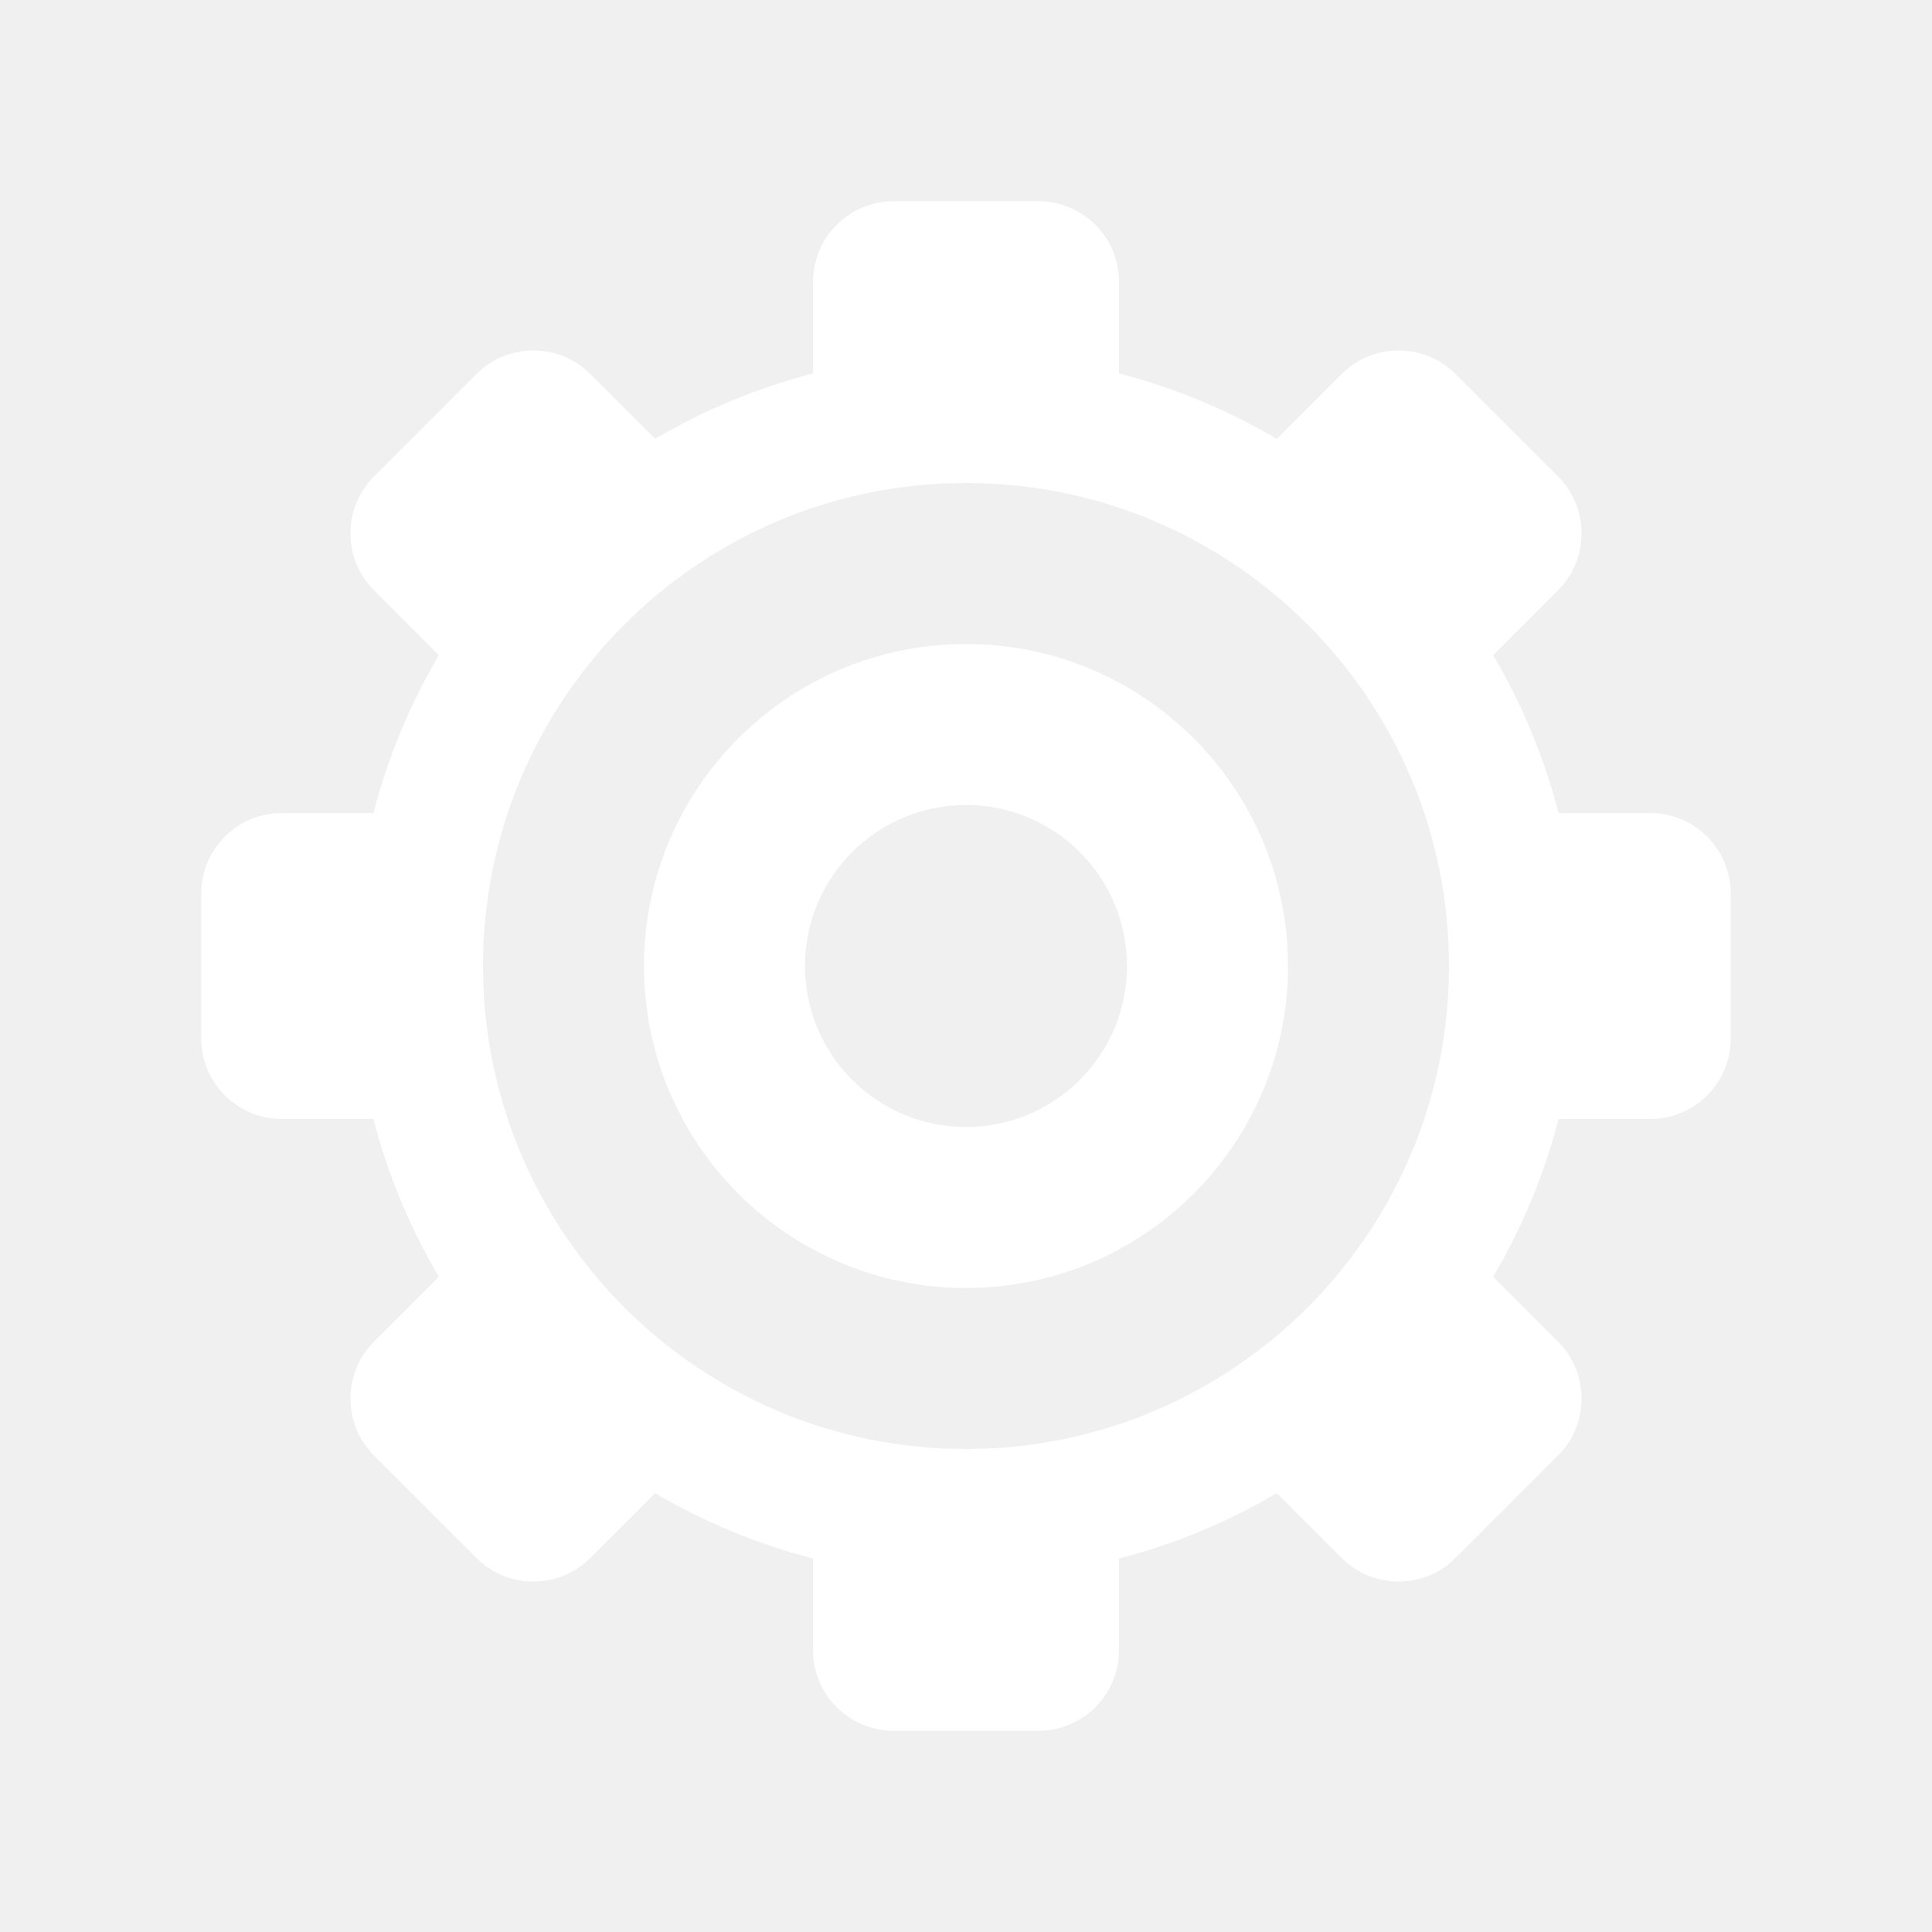
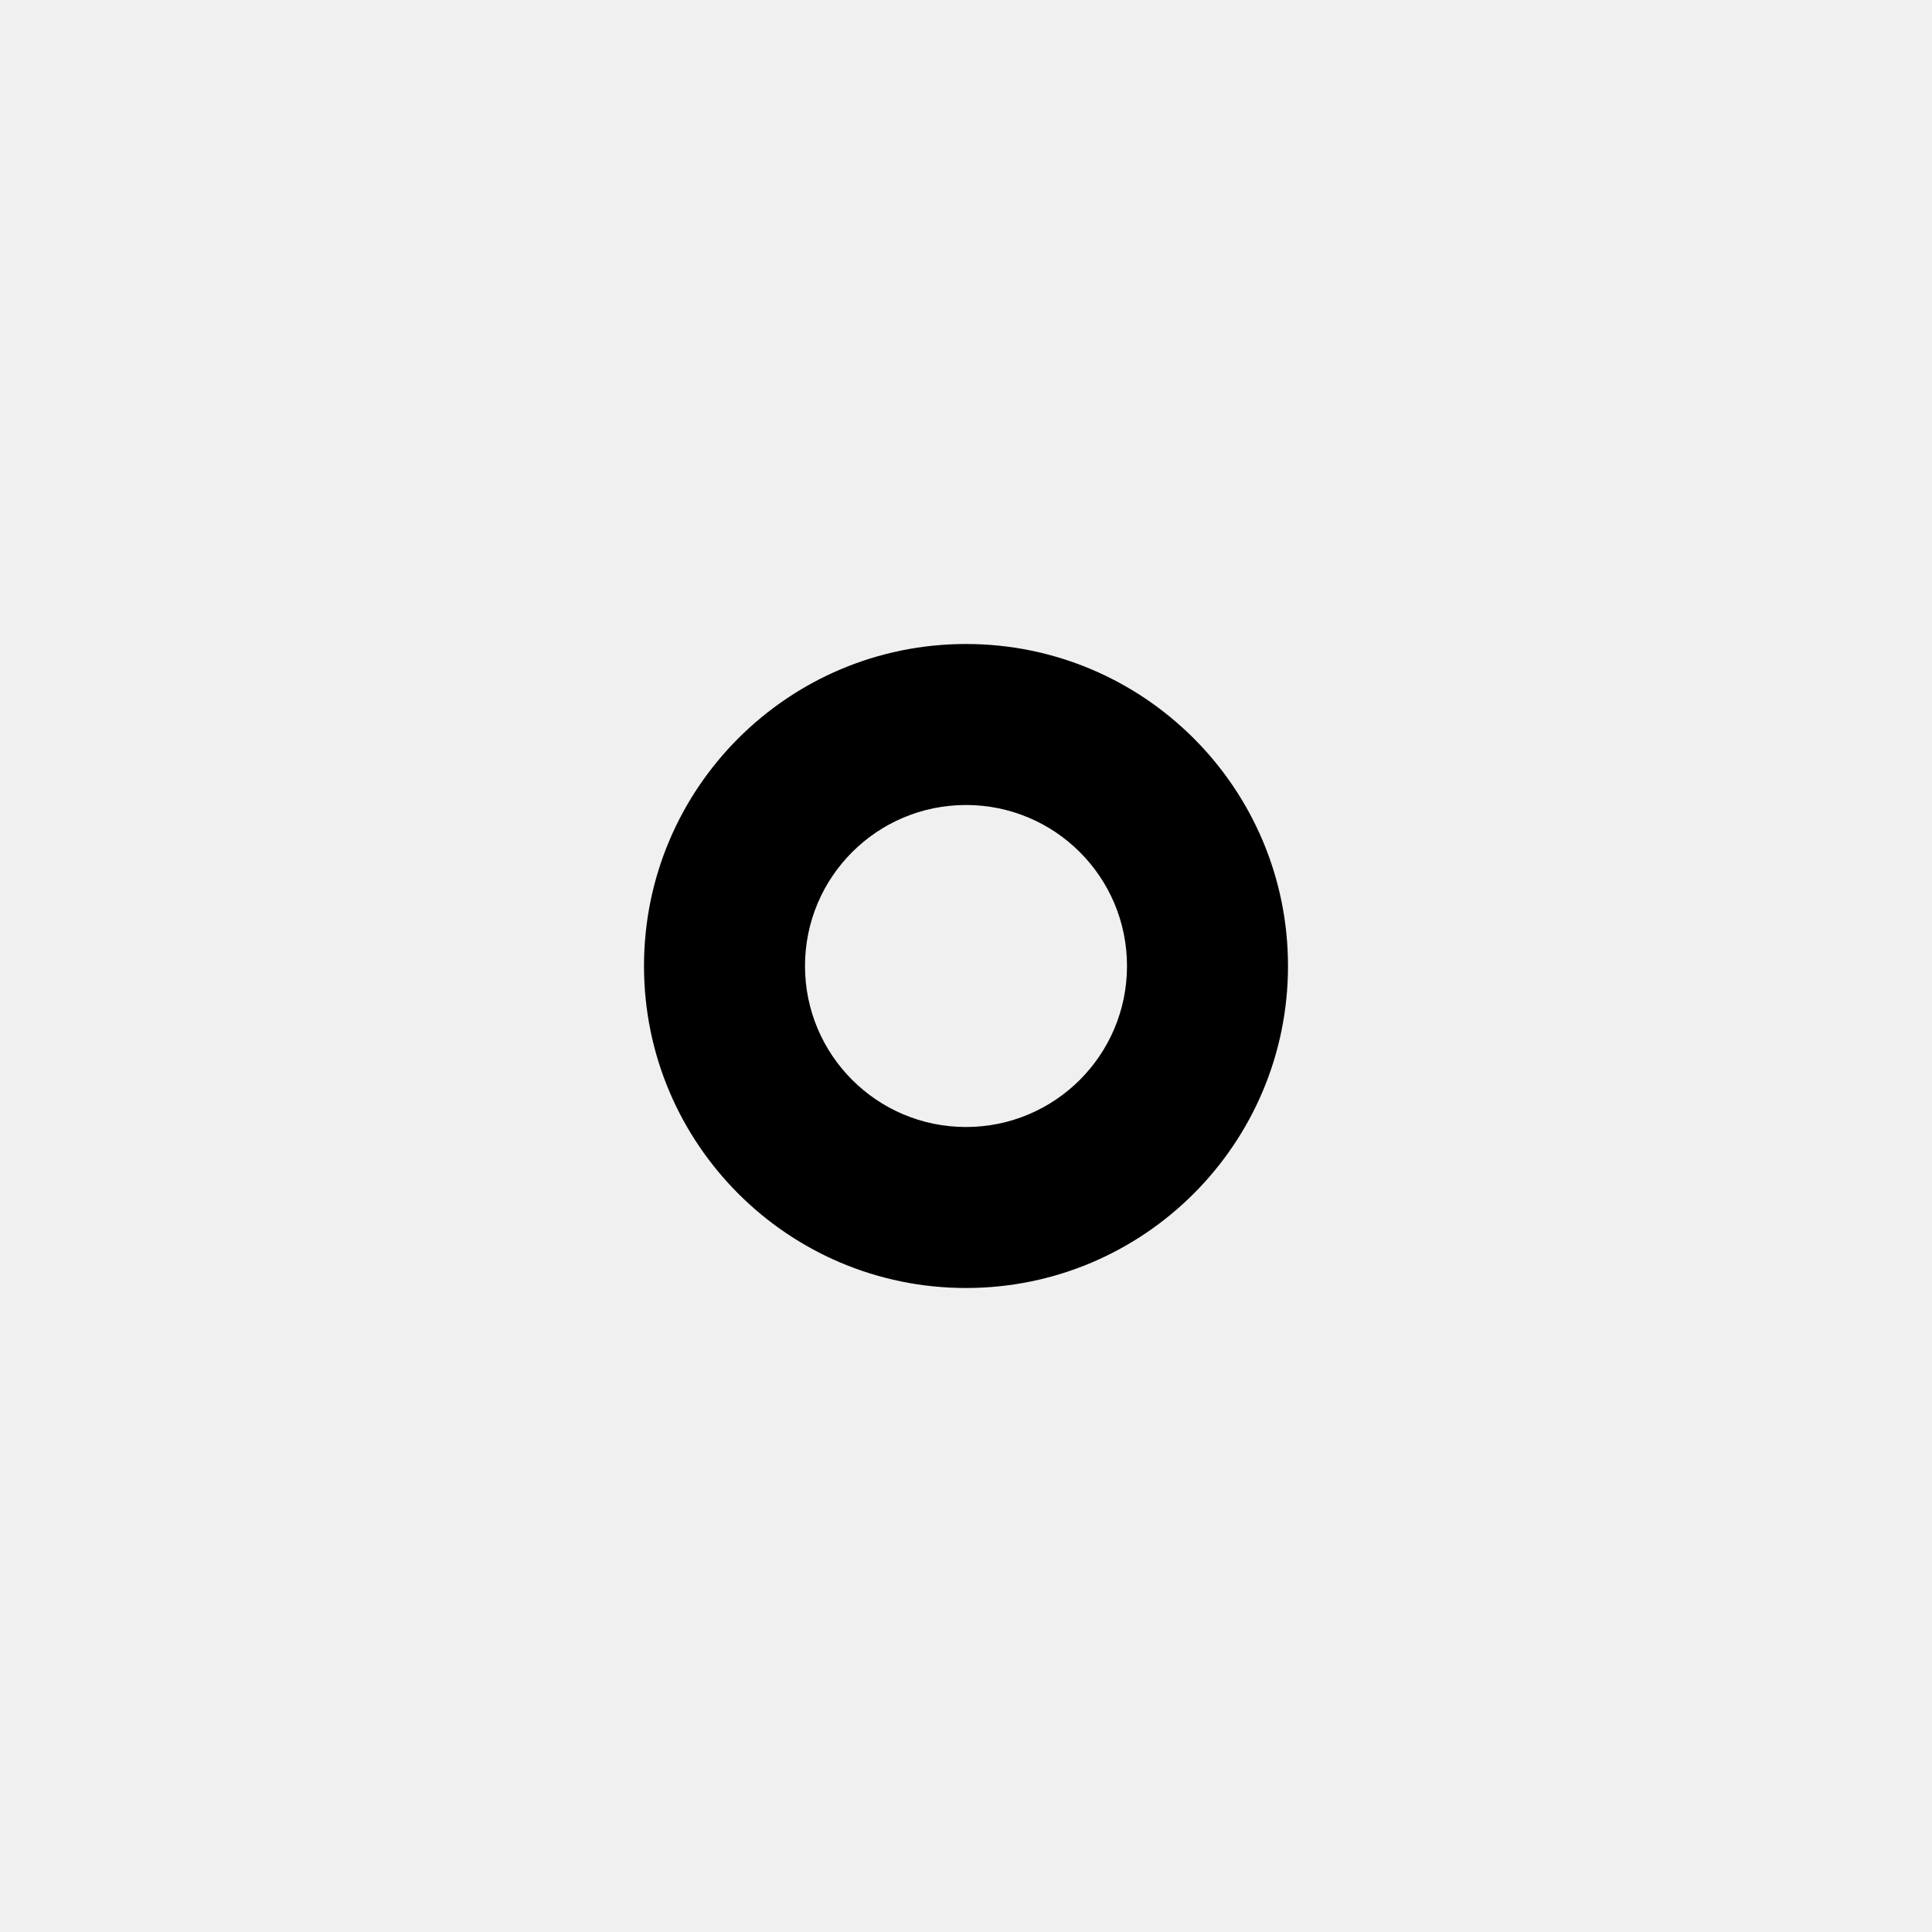
<svg xmlns="http://www.w3.org/2000/svg" width="24" height="24" viewBox="0 0 24 24" fill="none">
-   <path fill-rule="evenodd" clip-rule="evenodd" d="M12 16C14.209 16 16 14.209 16 12C16 9.791 14.209 8 12 8C9.791 8 8 9.791 8 12C8 14.209 9.791 16 12 16ZM12 14C13.105 14 14 13.105 14 12C14 10.895 13.105 10 12 10C10.895 10 10 10.895 10 12C10 13.105 10.895 14 12 14Z" fill="white" />
-   <mask id="path-2-inside-1_112_4656" fill="white">
+   <path fill-rule="evenodd" clip-rule="evenodd" d="M12 16C14.209 16 16 14.209 16 12C16 9.791 14.209 8 12 8C9.791 8 8 9.791 8 12C8 14.209 9.791 16 12 16ZM12 14C13.105 14 14 13.105 14 12C14 10.895 13.105 10 12 10C10.895 10 10 10.895 10 12C10 13.105 10.895 14 12 14Z" fill="currentColor" />
+   <mask id="path-2-inside-1_112_4656" fill="currentColor">
    <path fill-rule="evenodd" clip-rule="evenodd" d="M10.1 3.5C10.1 2.948 10.548 2.5 11.1 2.5H12.9C13.452 2.5 13.9 2.948 13.9 3.5V4.639C14.597 4.819 15.256 5.095 15.861 5.452L16.667 4.646C17.057 4.256 17.691 4.256 18.081 4.646L19.354 5.919C19.744 6.309 19.744 6.943 19.354 7.333L18.548 8.139C18.905 8.744 19.181 9.403 19.361 10.1H20.5C21.052 10.1 21.5 10.548 21.5 11.1V12.9C21.5 13.452 21.052 13.9 20.5 13.9H19.361C19.181 14.597 18.905 15.256 18.548 15.861L19.354 16.667C19.744 17.057 19.744 17.691 19.354 18.081L18.081 19.354C17.691 19.744 17.057 19.744 16.667 19.354L15.861 18.548C15.256 18.905 14.597 19.181 13.9 19.36V20.5C13.9 21.052 13.452 21.5 12.9 21.5H11.1C10.548 21.5 10.1 21.052 10.1 20.5V19.36C9.403 19.181 8.744 18.905 8.139 18.548L7.333 19.354C6.943 19.744 6.309 19.744 5.919 19.354L4.646 18.081C4.256 17.691 4.256 17.058 4.646 16.667L5.452 15.861C5.095 15.256 4.819 14.597 4.639 13.9H3.5C2.948 13.9 2.5 13.452 2.5 12.9L2.5 11.1C2.5 10.548 2.948 10.1 3.5 10.1H4.639C4.819 9.403 5.095 8.744 5.452 8.139L4.646 7.333C4.256 6.943 4.256 6.31 4.646 5.919L5.919 4.646C6.309 4.256 6.943 4.256 7.333 4.646L8.139 5.452C8.744 5.095 9.403 4.819 10.1 4.639V3.5ZM12 18C15.314 18 18 15.314 18 12C18 8.686 15.314 6 12 6C8.686 6 6 8.686 6 12C6 15.314 8.686 18 12 18Z" />
  </mask>
-   <path d="M13.9 4.639H11.9V6.19L13.402 6.576L13.9 4.639ZM15.861 5.452L14.843 7.174L16.178 7.963L17.275 6.866L15.861 5.452ZM16.667 4.646L18.081 6.06L18.081 6.06L16.667 4.646ZM18.081 4.646L16.667 6.06L16.667 6.06L18.081 4.646ZM19.354 5.919L20.768 4.505V4.505L19.354 5.919ZM19.354 7.333L20.768 8.747L19.354 7.333ZM18.548 8.139L17.134 6.725L16.037 7.822L16.826 9.157L18.548 8.139ZM19.361 10.1L17.424 10.598L17.81 12.1H19.361V10.1ZM19.361 13.9V11.9H17.81L17.424 13.401L19.361 13.9ZM18.548 15.861L16.826 14.843L16.037 16.178L17.134 17.275L18.548 15.861ZM19.354 16.667L20.768 15.253L20.768 15.253L19.354 16.667ZM19.354 18.081L17.94 16.667L17.94 16.667L19.354 18.081ZM16.667 19.354L15.253 20.768L15.253 20.768L16.667 19.354ZM15.861 18.548L17.275 17.133L16.178 16.037L14.843 16.826L15.861 18.548ZM13.9 19.36L13.402 17.424L11.9 17.81V19.36H13.9ZM10.1 19.36H12.1V17.81L10.598 17.424L10.1 19.36ZM8.139 18.548L9.157 16.826L7.822 16.037L6.725 17.134L8.139 18.548ZM7.333 19.354L8.747 20.768L7.333 19.354ZM5.919 19.354L7.333 17.94L7.333 17.94L5.919 19.354ZM4.646 18.081L6.06 16.667H6.06L4.646 18.081ZM4.646 16.667L3.232 15.253L3.232 15.253L4.646 16.667ZM5.452 15.861L6.867 17.275L7.963 16.178L7.174 14.843L5.452 15.861ZM4.639 13.9L6.576 13.401L6.19 11.9H4.639V13.9ZM2.5 12.9H0.5H2.5ZM2.5 11.1H4.5H2.5ZM4.639 10.1V12.1H6.19L6.576 10.598L4.639 10.1ZM5.452 8.139L7.174 9.157L7.963 7.822L6.866 6.725L5.452 8.139ZM4.646 7.333L3.232 8.747L3.232 8.747L4.646 7.333ZM4.646 5.919L3.232 4.505H3.232L4.646 5.919ZM5.919 4.646L4.505 3.232L4.505 3.232L5.919 4.646ZM7.333 4.646L8.747 3.232L8.747 3.232L7.333 4.646ZM8.139 5.452L6.725 6.866L7.821 7.963L9.157 7.174L8.139 5.452ZM10.1 4.639L10.598 6.576L12.1 6.19V4.639H10.1ZM11.1 0.5C9.443 0.5 8.1 1.843 8.1 3.5H12.1C12.1 4.052 11.652 4.5 11.1 4.5V0.5ZM12.9 0.5H11.1V4.5H12.9V0.5ZM15.9 3.5C15.9 1.843 14.557 0.5 12.9 0.5V4.5C12.348 4.5 11.9 4.052 11.9 3.5H15.9ZM15.9 4.639V3.5H11.9V4.639H15.9ZM16.878 3.73C16.114 3.279 15.281 2.93 14.399 2.702L13.402 6.576C13.914 6.708 14.398 6.911 14.843 7.174L16.878 3.73ZM15.253 3.232L14.447 4.038L17.275 6.866L18.081 6.06L15.253 3.232ZM19.495 3.232C18.324 2.06 16.424 2.06 15.253 3.232L18.081 6.06C17.691 6.451 17.057 6.451 16.667 6.06L19.495 3.232ZM20.768 4.505L19.495 3.232L16.667 6.06L17.94 7.333L20.768 4.505ZM20.768 8.747C21.94 7.576 21.94 5.676 20.768 4.505L17.94 7.333C17.549 6.943 17.549 6.309 17.94 5.919L20.768 8.747ZM19.962 9.553L20.768 8.747L17.94 5.919L17.134 6.725L19.962 9.553ZM21.297 9.601C21.07 8.719 20.721 7.886 20.27 7.122L16.826 9.157C17.089 9.602 17.292 10.086 17.424 10.598L21.297 9.601ZM20.5 8.1H19.361V12.1H20.5V8.1ZM23.5 11.1C23.5 9.443 22.157 8.1 20.5 8.1V12.1C19.948 12.1 19.5 11.652 19.5 11.1H23.5ZM23.5 12.9V11.1H19.5V12.9H23.5ZM20.5 15.9C22.157 15.9 23.5 14.557 23.5 12.9H19.5C19.5 12.348 19.948 11.9 20.5 11.9V15.9ZM19.361 15.9H20.5V11.9H19.361V15.9ZM20.27 16.878C20.721 16.114 21.07 15.281 21.297 14.399L17.424 13.401C17.292 13.914 17.089 14.398 16.826 14.843L20.27 16.878ZM17.134 17.275L17.94 18.081L20.768 15.253L19.962 14.446L17.134 17.275ZM17.94 18.081C17.549 17.691 17.549 17.057 17.94 16.667L20.768 19.495C21.94 18.324 21.94 16.424 20.768 15.253L17.94 18.081ZM17.94 16.667L16.667 17.94L19.495 20.768L20.768 19.495L17.94 16.667ZM16.667 17.94C17.057 17.549 17.691 17.549 18.081 17.94L15.253 20.768C16.424 21.94 18.324 21.94 19.495 20.768L16.667 17.94ZM18.081 17.94L17.275 17.133L14.447 19.962L15.253 20.768L18.081 17.94ZM14.399 21.297C15.281 21.07 16.114 20.721 16.878 20.27L14.843 16.826C14.398 17.089 13.914 17.292 13.402 17.424L14.399 21.297ZM15.9 20.5V19.36H11.9V20.5H15.9ZM12.9 23.5C14.557 23.5 15.9 22.157 15.9 20.5H11.9C11.9 19.948 12.348 19.5 12.9 19.5V23.5ZM11.1 23.5H12.9V19.5H11.1V23.5ZM8.1 20.5C8.1 22.157 9.443 23.5 11.1 23.5V19.5C11.652 19.5 12.1 19.948 12.1 20.5H8.1ZM8.1 19.36V20.5H12.1V19.36H8.1ZM7.122 20.27C7.886 20.721 8.719 21.07 9.601 21.297L10.598 17.424C10.086 17.292 9.602 17.089 9.157 16.826L7.122 20.27ZM8.747 20.768L9.554 19.962L6.725 17.134L5.919 17.94L8.747 20.768ZM4.505 20.768C5.676 21.94 7.576 21.94 8.747 20.768L5.919 17.94C6.309 17.549 6.943 17.549 7.333 17.94L4.505 20.768ZM3.232 19.495L4.505 20.768L7.333 17.94L6.06 16.667L3.232 19.495ZM3.232 15.253C2.06 16.424 2.06 18.324 3.232 19.495L6.06 16.667C6.451 17.058 6.451 17.691 6.06 18.081L3.232 15.253ZM4.038 14.447L3.232 15.253L6.06 18.081L6.867 17.275L4.038 14.447ZM2.703 14.399C2.93 15.281 3.279 16.114 3.73 16.878L7.174 14.843C6.911 14.398 6.708 13.914 6.576 13.401L2.703 14.399ZM3.5 15.9H4.639V11.9H3.5V15.9ZM0.5 12.9C0.5 14.557 1.843 15.9 3.5 15.9V11.9C4.052 11.9 4.5 12.348 4.5 12.9H0.5ZM0.5 11.1L0.5 12.9H4.5V11.1H0.5ZM3.5 8.1C1.843 8.1 0.5 9.443 0.5 11.1H4.5C4.5 11.652 4.052 12.1 3.5 12.1V8.1ZM4.639 8.1H3.5V12.1H4.639V8.1ZM3.73 7.122C3.279 7.886 2.93 8.719 2.703 9.601L6.576 10.598C6.708 10.086 6.911 9.602 7.174 9.157L3.73 7.122ZM3.232 8.747L4.038 9.554L6.866 6.725L6.06 5.919L3.232 8.747ZM3.232 4.505C2.06 5.676 2.06 7.576 3.232 8.747L6.06 5.919C6.451 6.31 6.451 6.943 6.06 7.333L3.232 4.505ZM4.505 3.232L3.232 4.505L6.06 7.333L7.333 6.06L4.505 3.232ZM8.747 3.232C7.576 2.06 5.676 2.06 4.505 3.232L7.333 6.06C6.943 6.451 6.309 6.451 5.919 6.06L8.747 3.232ZM9.553 4.038L8.747 3.232L5.919 6.06L6.725 6.866L9.553 4.038ZM9.601 2.702C8.719 2.93 7.886 3.279 7.122 3.73L9.157 7.174C9.602 6.911 10.086 6.708 10.598 6.576L9.601 2.702ZM8.1 3.5V4.639H12.1V3.5H8.1ZM16 12C16 14.209 14.209 16 12 16V20C16.418 20 20 16.418 20 12H16ZM12 8C14.209 8 16 9.791 16 12H20C20 7.582 16.418 4 12 4V8ZM8 12C8 9.791 9.791 8 12 8V4C7.582 4 4 7.582 4 12H8ZM12 16C9.791 16 8 14.209 8 12H4C4 16.418 7.582 20 12 20V16Z" fill="white" mask="url(#path-2-inside-1_112_4656)" />
+   <path d="M13.9 4.639H11.9V6.19L13.402 6.576L13.9 4.639ZM15.861 5.452L14.843 7.174L16.178 7.963L17.275 6.866L15.861 5.452ZM16.667 4.646L18.081 6.06L18.081 6.06L16.667 4.646ZM18.081 4.646L16.667 6.06L16.667 6.06L18.081 4.646ZM19.354 5.919L20.768 4.505V4.505L19.354 5.919ZM19.354 7.333L20.768 8.747L19.354 7.333ZM18.548 8.139L17.134 6.725L16.037 7.822L16.826 9.157L18.548 8.139ZM19.361 10.1L17.424 10.598L17.81 12.1H19.361V10.1ZM19.361 13.9V11.9H17.81L17.424 13.401L19.361 13.9ZM18.548 15.861L16.826 14.843L16.037 16.178L17.134 17.275L18.548 15.861ZM19.354 16.667L20.768 15.253L20.768 15.253L19.354 16.667ZM19.354 18.081L17.94 16.667L17.94 16.667L19.354 18.081ZM16.667 19.354L15.253 20.768L15.253 20.768L16.667 19.354ZM15.861 18.548L17.275 17.133L16.178 16.037L14.843 16.826L15.861 18.548ZM13.9 19.36L13.402 17.424L11.9 17.81V19.36H13.9ZM10.1 19.36H12.1V17.81L10.598 17.424L10.1 19.36ZM8.139 18.548L9.157 16.826L7.822 16.037L6.725 17.134L8.139 18.548ZM7.333 19.354L8.747 20.768L7.333 19.354ZM5.919 19.354L7.333 17.94L7.333 17.94L5.919 19.354ZM4.646 18.081L6.06 16.667H6.06L4.646 18.081ZM4.646 16.667L3.232 15.253L3.232 15.253L4.646 16.667ZM5.452 15.861L6.867 17.275L7.963 16.178L7.174 14.843L5.452 15.861ZM4.639 13.9L6.576 13.401L6.19 11.9H4.639V13.9ZM2.5 12.9H0.5H2.5ZM2.5 11.1H4.5H2.5ZM4.639 10.1V12.1H6.19L6.576 10.598L4.639 10.1ZM5.452 8.139L7.174 9.157L7.963 7.822L6.866 6.725L5.452 8.139ZM4.646 7.333L3.232 8.747L3.232 8.747L4.646 7.333ZM4.646 5.919L3.232 4.505H3.232L4.646 5.919ZM5.919 4.646L4.505 3.232L4.505 3.232L5.919 4.646ZM7.333 4.646L8.747 3.232L8.747 3.232L7.333 4.646ZM8.139 5.452L6.725 6.866L7.821 7.963L9.157 7.174L8.139 5.452ZM10.1 4.639L10.598 6.576L12.1 6.19V4.639H10.1ZM11.1 0.5C9.443 0.5 8.1 1.843 8.1 3.5H12.1C12.1 4.052 11.652 4.5 11.1 4.5V0.5ZM12.9 0.5H11.1V4.5H12.9V0.5ZM15.9 3.5C15.9 1.843 14.557 0.5 12.9 0.5V4.5C12.348 4.5 11.9 4.052 11.9 3.5H15.9ZM15.9 4.639V3.5H11.9V4.639H15.9ZM16.878 3.73C16.114 3.279 15.281 2.93 14.399 2.702L13.402 6.576C13.914 6.708 14.398 6.911 14.843 7.174L16.878 3.73ZM15.253 3.232L14.447 4.038L17.275 6.866L18.081 6.06L15.253 3.232ZM19.495 3.232C18.324 2.06 16.424 2.06 15.253 3.232L18.081 6.06C17.691 6.451 17.057 6.451 16.667 6.06L19.495 3.232ZM20.768 4.505L19.495 3.232L16.667 6.06L17.94 7.333L20.768 4.505ZM20.768 8.747C21.94 7.576 21.94 5.676 20.768 4.505L17.94 7.333C17.549 6.943 17.549 6.309 17.94 5.919L20.768 8.747ZM19.962 9.553L20.768 8.747L17.94 5.919L17.134 6.725L19.962 9.553ZM21.297 9.601C21.07 8.719 20.721 7.886 20.27 7.122L16.826 9.157C17.089 9.602 17.292 10.086 17.424 10.598L21.297 9.601ZM20.5 8.1H19.361V12.1H20.5V8.1ZM23.5 11.1C23.5 9.443 22.157 8.1 20.5 8.1V12.1C19.948 12.1 19.5 11.652 19.5 11.1H23.5ZM23.5 12.9V11.1H19.5V12.9H23.5ZM20.5 15.9C22.157 15.9 23.5 14.557 23.5 12.9H19.5C19.5 12.348 19.948 11.9 20.5 11.9V15.9ZM19.361 15.9H20.5V11.9H19.361V15.9ZM20.27 16.878C20.721 16.114 21.07 15.281 21.297 14.399L17.424 13.401C17.292 13.914 17.089 14.398 16.826 14.843L20.27 16.878ZM17.134 17.275L17.94 18.081L20.768 15.253L19.962 14.446L17.134 17.275ZM17.94 18.081C17.549 17.691 17.549 17.057 17.94 16.667L20.768 19.495C21.94 18.324 21.94 16.424 20.768 15.253L17.94 18.081ZM17.94 16.667L16.667 17.94L19.495 20.768L20.768 19.495L17.94 16.667ZM16.667 17.94C17.057 17.549 17.691 17.549 18.081 17.94L15.253 20.768C16.424 21.94 18.324 21.94 19.495 20.768L16.667 17.94ZM18.081 17.94L17.275 17.133L14.447 19.962L15.253 20.768L18.081 17.94ZM14.399 21.297C15.281 21.07 16.114 20.721 16.878 20.27L14.843 16.826C14.398 17.089 13.914 17.292 13.402 17.424L14.399 21.297ZM15.9 20.5V19.36H11.9V20.5H15.9ZM12.9 23.5C14.557 23.5 15.9 22.157 15.9 20.5H11.9C11.9 19.948 12.348 19.5 12.9 19.5V23.5ZM11.1 23.5H12.9V19.5H11.1V23.5ZM8.1 20.5C8.1 22.157 9.443 23.5 11.1 23.5V19.5C11.652 19.5 12.1 19.948 12.1 20.5H8.1ZM8.1 19.36V20.5H12.1V19.36H8.1ZM7.122 20.27C7.886 20.721 8.719 21.07 9.601 21.297L10.598 17.424C10.086 17.292 9.602 17.089 9.157 16.826L7.122 20.27ZM8.747 20.768L9.554 19.962L6.725 17.134L5.919 17.94L8.747 20.768ZM4.505 20.768C5.676 21.94 7.576 21.94 8.747 20.768L5.919 17.94C6.309 17.549 6.943 17.549 7.333 17.94L4.505 20.768ZM3.232 19.495L4.505 20.768L7.333 17.94L6.06 16.667L3.232 19.495ZM3.232 15.253C2.06 16.424 2.06 18.324 3.232 19.495L6.06 16.667C6.451 17.058 6.451 17.691 6.06 18.081L3.232 15.253ZM4.038 14.447L3.232 15.253L6.06 18.081L6.867 17.275L4.038 14.447ZM2.703 14.399C2.93 15.281 3.279 16.114 3.73 16.878L7.174 14.843C6.911 14.398 6.708 13.914 6.576 13.401L2.703 14.399ZM3.5 15.9H4.639V11.9H3.5V15.9ZM0.5 12.9C0.5 14.557 1.843 15.9 3.5 15.9V11.9C4.052 11.9 4.5 12.348 4.5 12.9H0.5ZM0.5 11.1L0.5 12.9H4.5V11.1H0.5ZM3.5 8.1C1.843 8.1 0.5 9.443 0.5 11.1H4.5C4.5 11.652 4.052 12.1 3.5 12.1V8.1ZM4.639 8.1H3.5V12.1H4.639V8.1ZM3.73 7.122C3.279 7.886 2.93 8.719 2.703 9.601L6.576 10.598C6.708 10.086 6.911 9.602 7.174 9.157L3.73 7.122ZM3.232 8.747L4.038 9.554L6.866 6.725L6.06 5.919L3.232 8.747ZM3.232 4.505C2.06 5.676 2.06 7.576 3.232 8.747L6.06 5.919C6.451 6.31 6.451 6.943 6.06 7.333L3.232 4.505ZM4.505 3.232L3.232 4.505L6.06 7.333L7.333 6.06L4.505 3.232ZM8.747 3.232C7.576 2.06 5.676 2.06 4.505 3.232L7.333 6.06C6.943 6.451 6.309 6.451 5.919 6.06L8.747 3.232ZM9.553 4.038L8.747 3.232L5.919 6.06L6.725 6.866L9.553 4.038ZM9.601 2.702C8.719 2.93 7.886 3.279 7.122 3.73L9.157 7.174C9.602 6.911 10.086 6.708 10.598 6.576L9.601 2.702ZM8.1 3.5V4.639H12.1V3.5H8.1ZM16 12C16 14.209 14.209 16 12 16V20C16.418 20 20 16.418 20 12H16ZM12 8C14.209 8 16 9.791 16 12H20C20 7.582 16.418 4 12 4V8ZM8 12C8 9.791 9.791 8 12 8V4C7.582 4 4 7.582 4 12H8ZM12 16C9.791 16 8 14.209 8 12H4C4 16.418 7.582 20 12 20V16Z" fill="currentColor" mask="url(#path-2-inside-1_112_4656)" />
</svg>
